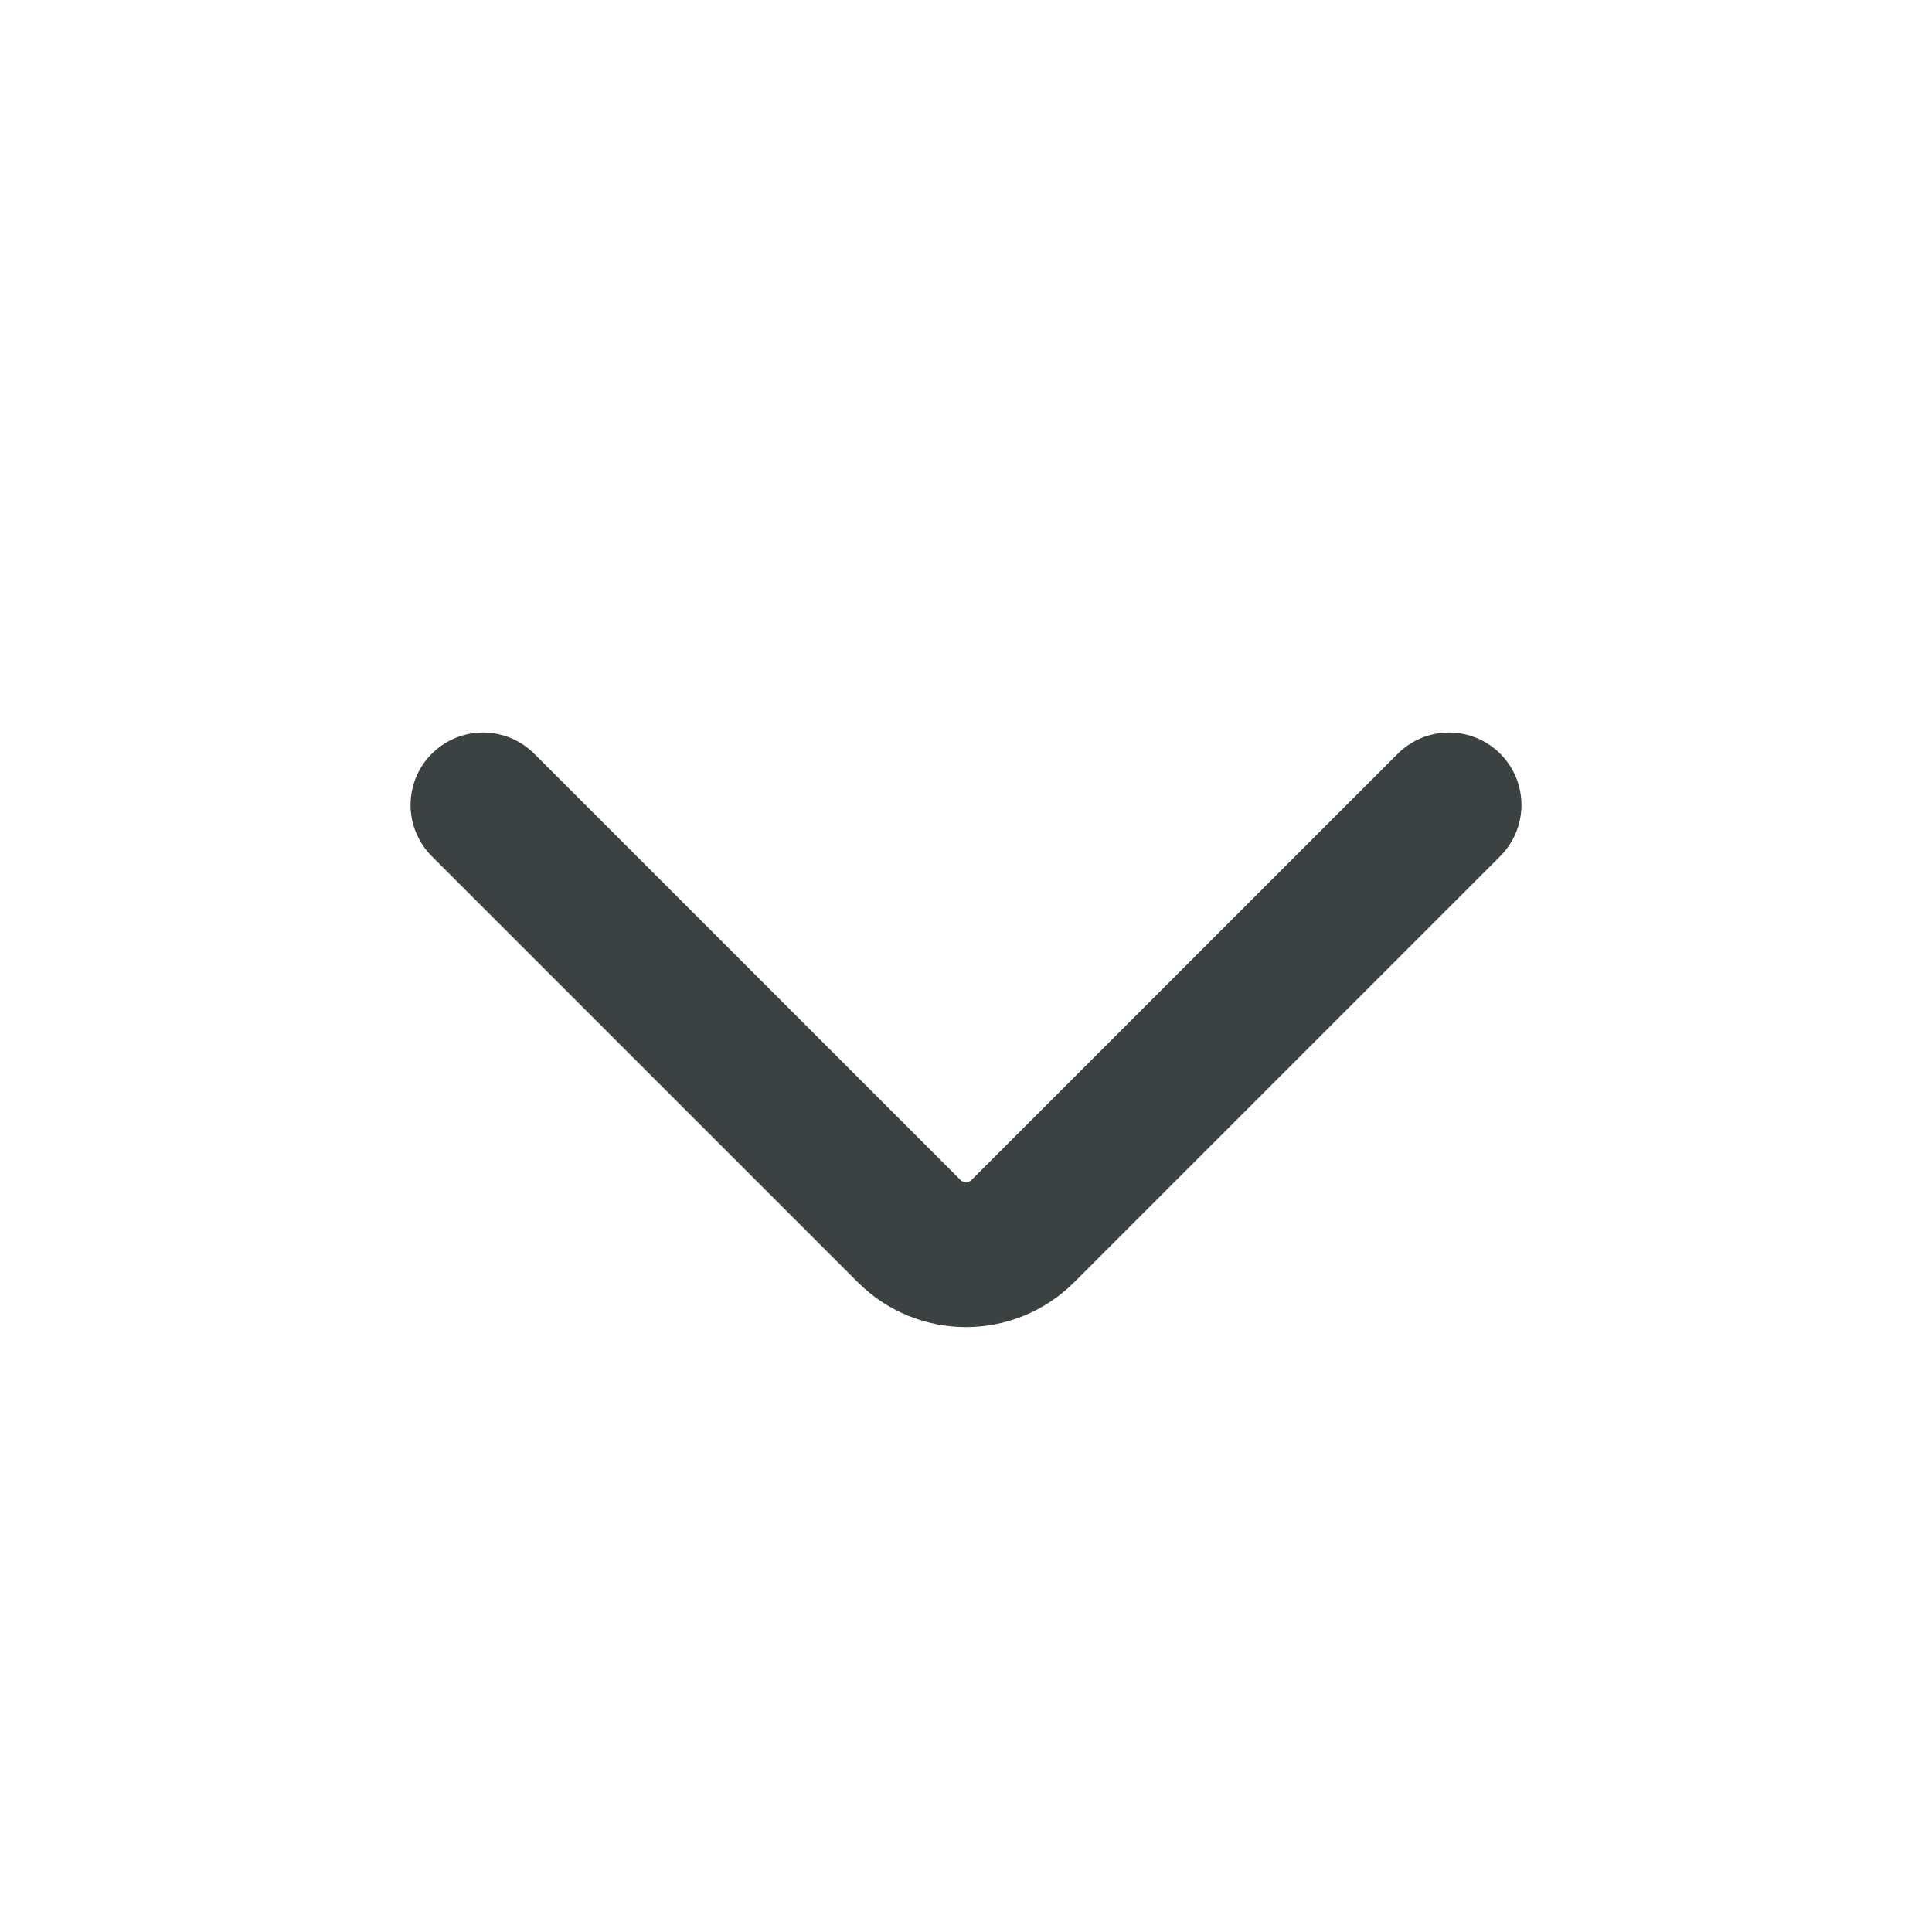
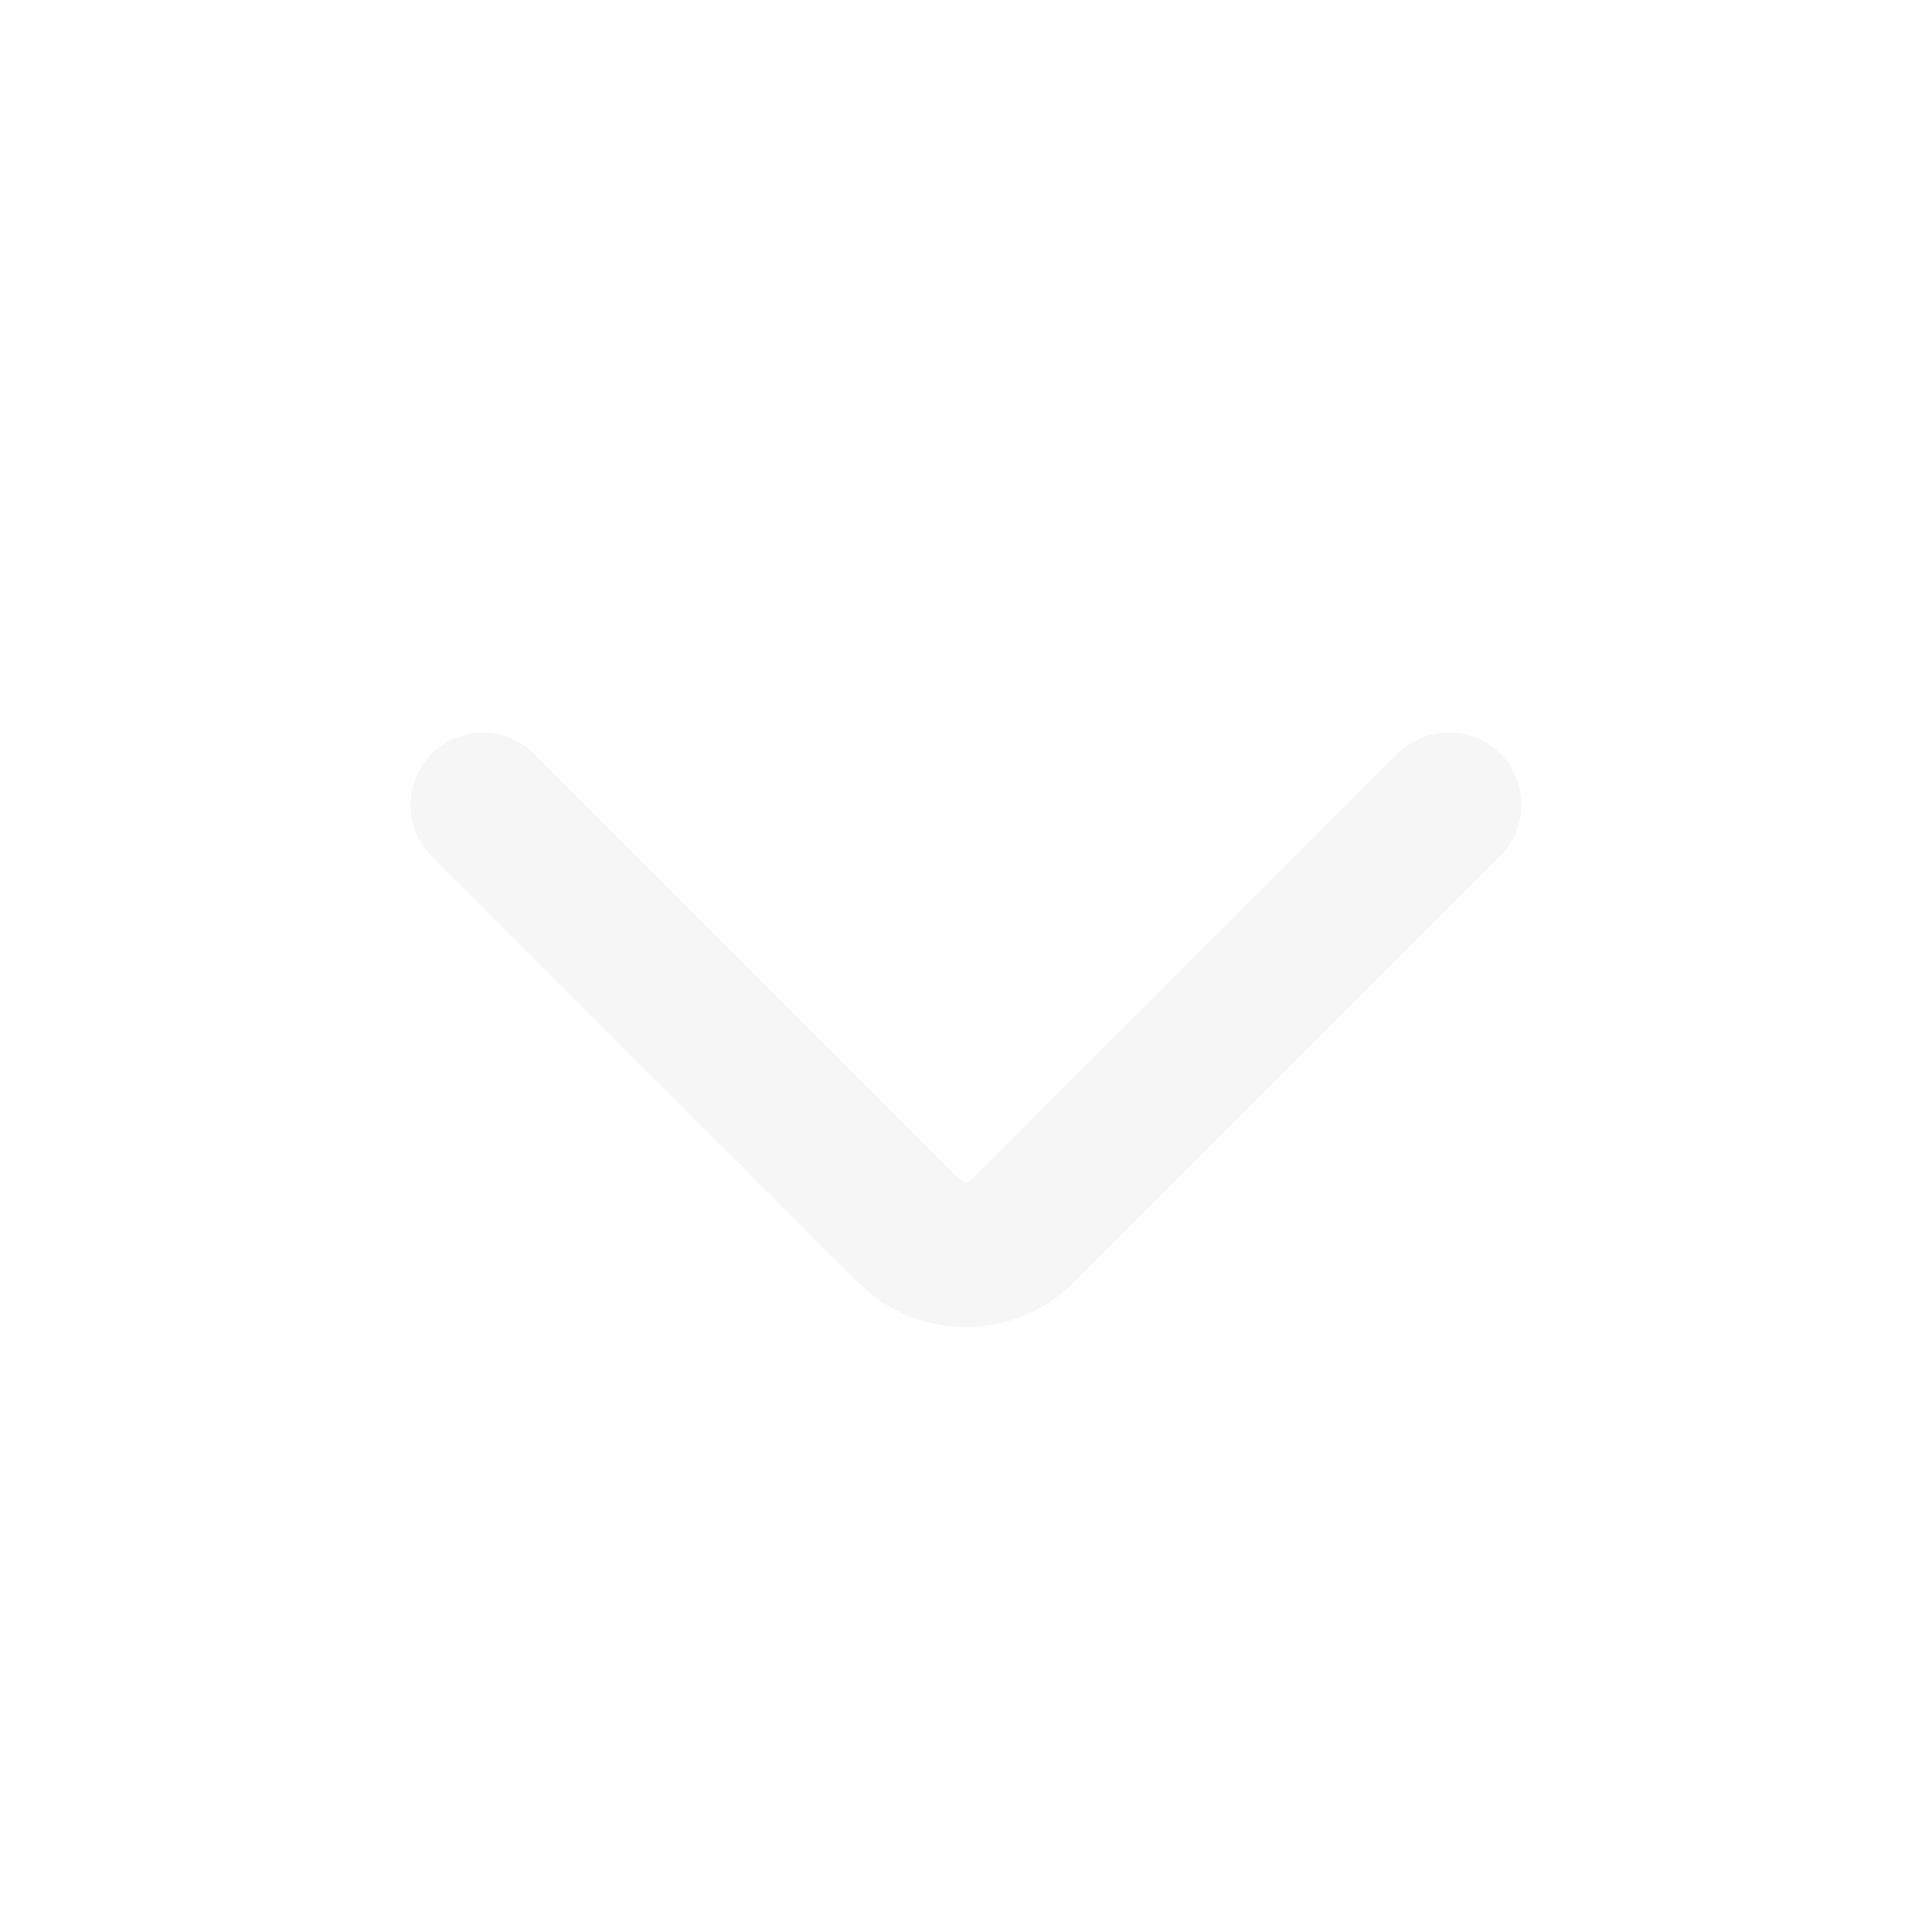
<svg xmlns="http://www.w3.org/2000/svg" width="20" height="20" viewBox="0 0 20 20" fill="none">
-   <path d="M15 8.333L10.589 12.744C10.264 13.069 9.736 13.069 9.411 12.744L5 8.333" stroke="#3C4242" stroke-width="1.5" stroke-linecap="round" />
+   <path d="M15 8.333L10.589 12.744C10.264 13.069 9.736 13.069 9.411 12.744L5 8.333" stroke="#F6F6F6" stroke-width="1.5" stroke-linecap="round" />
</svg>
